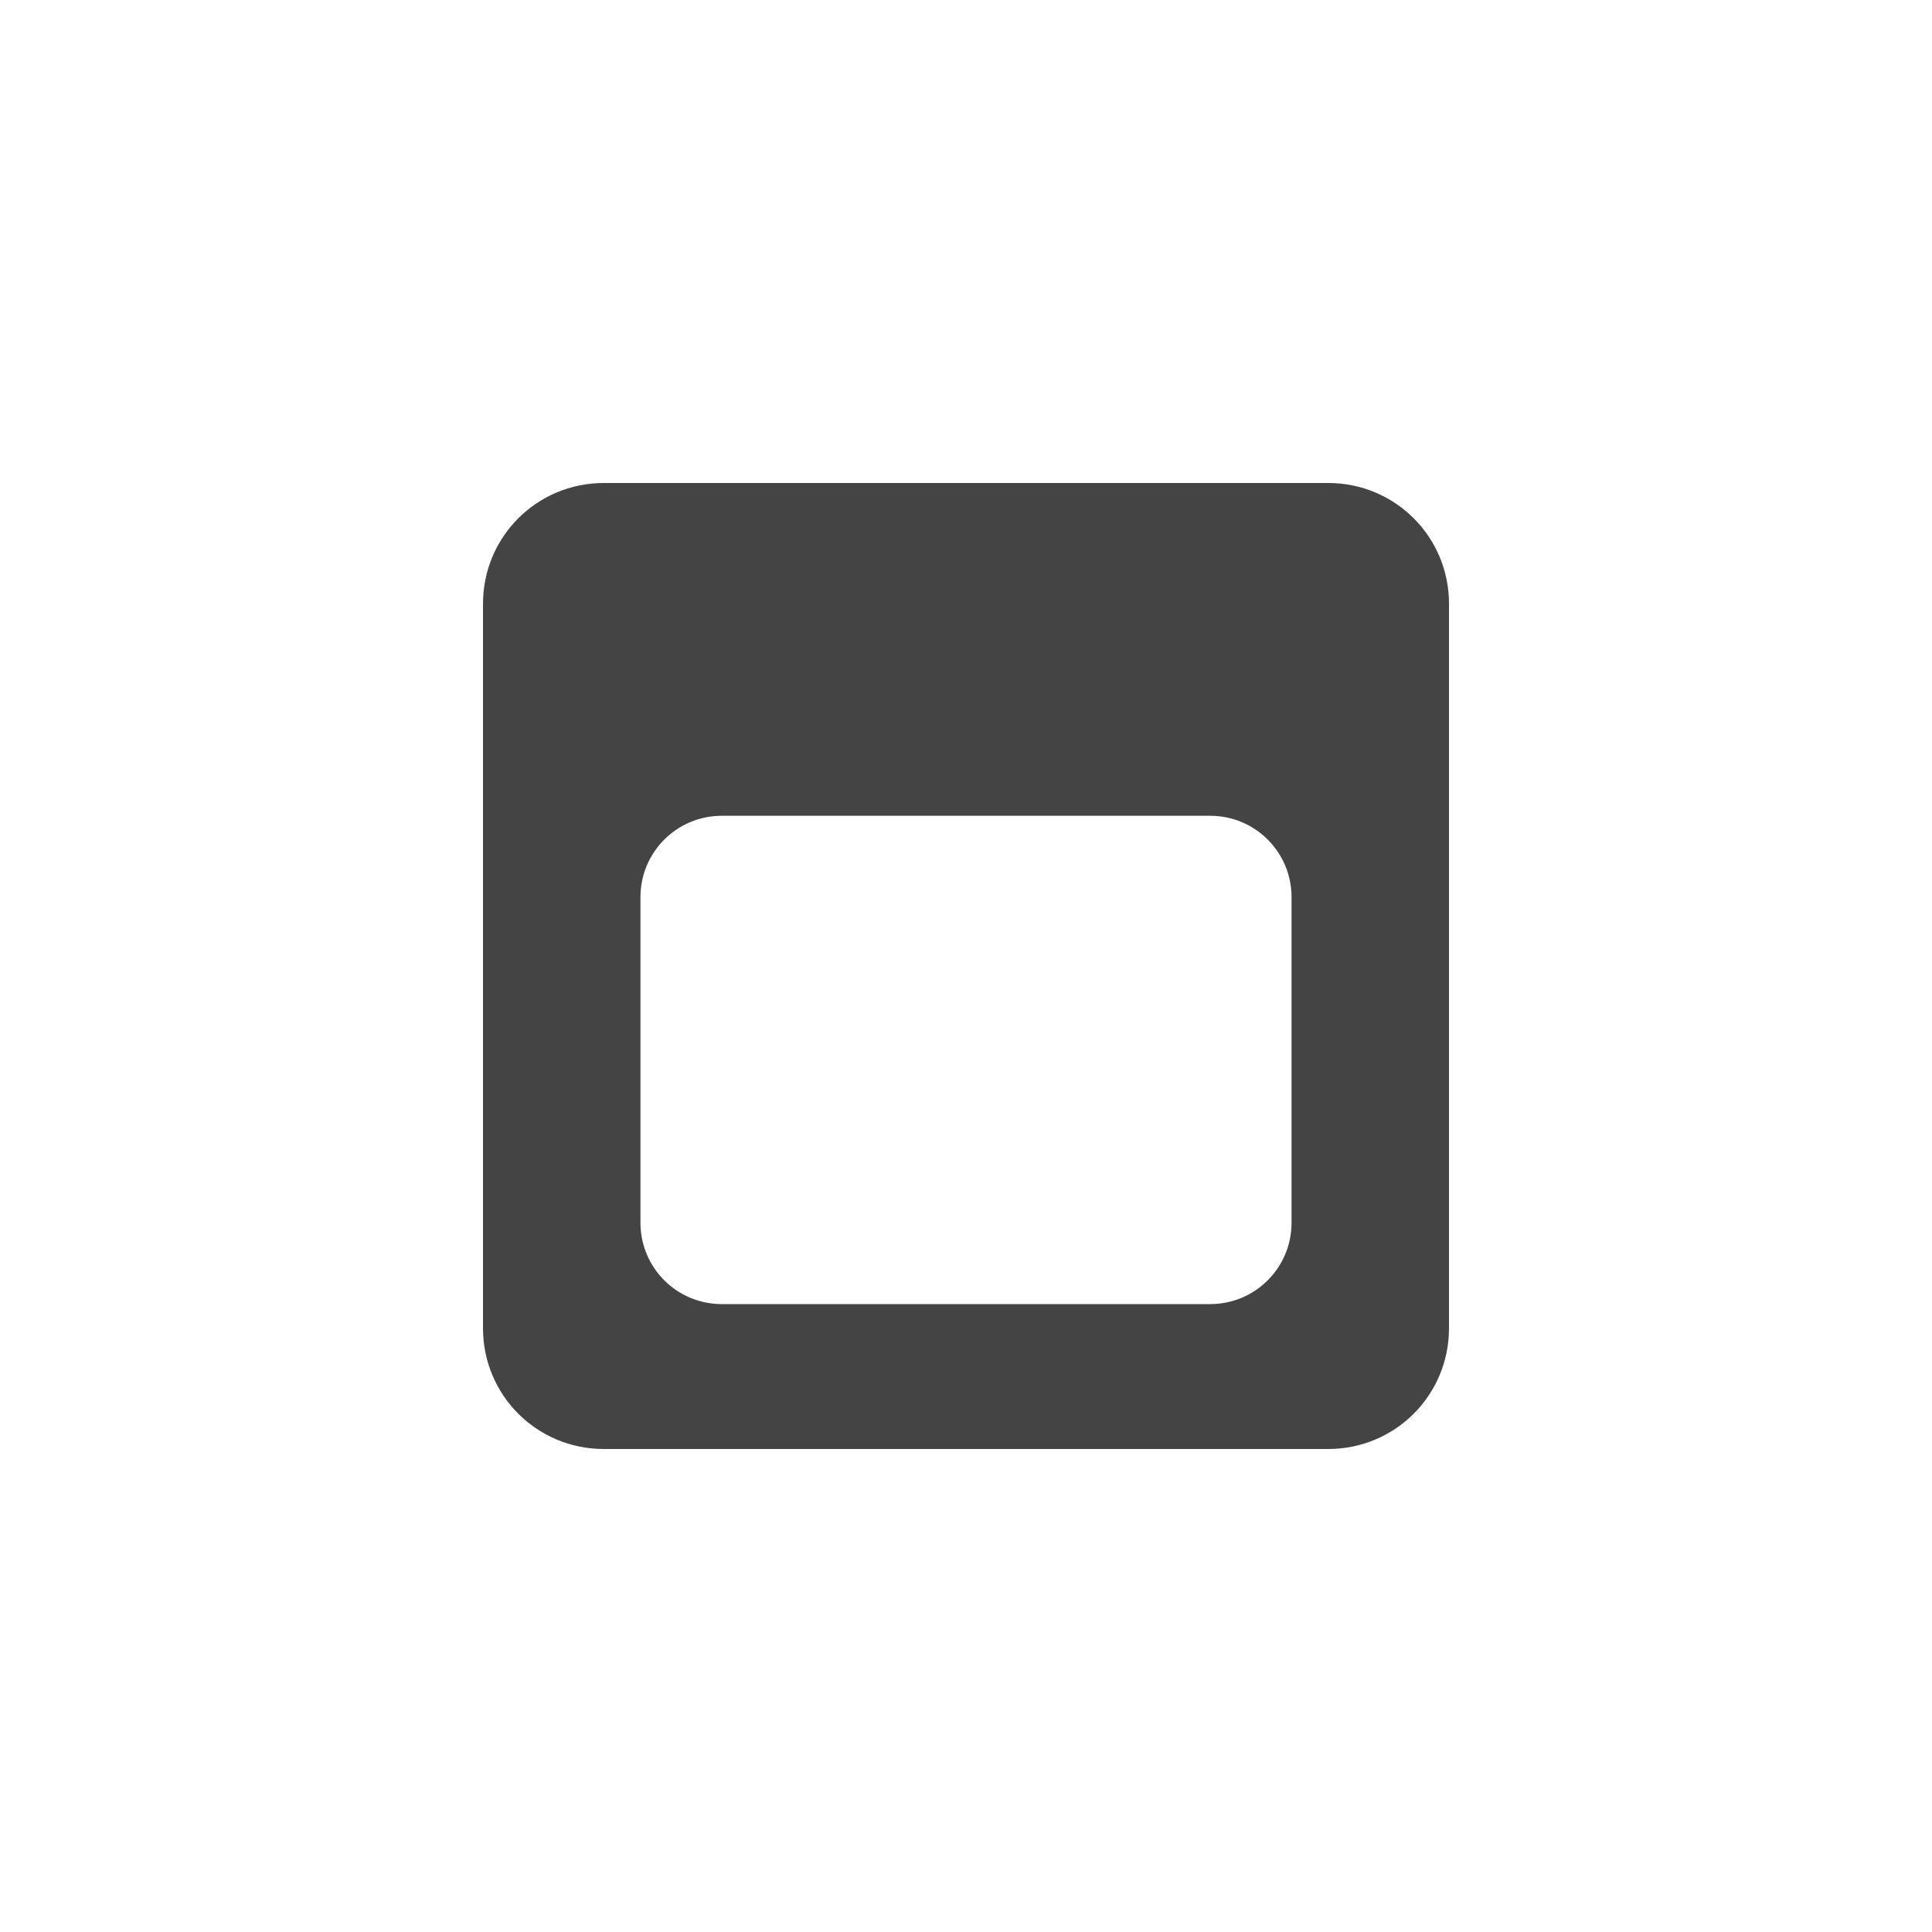
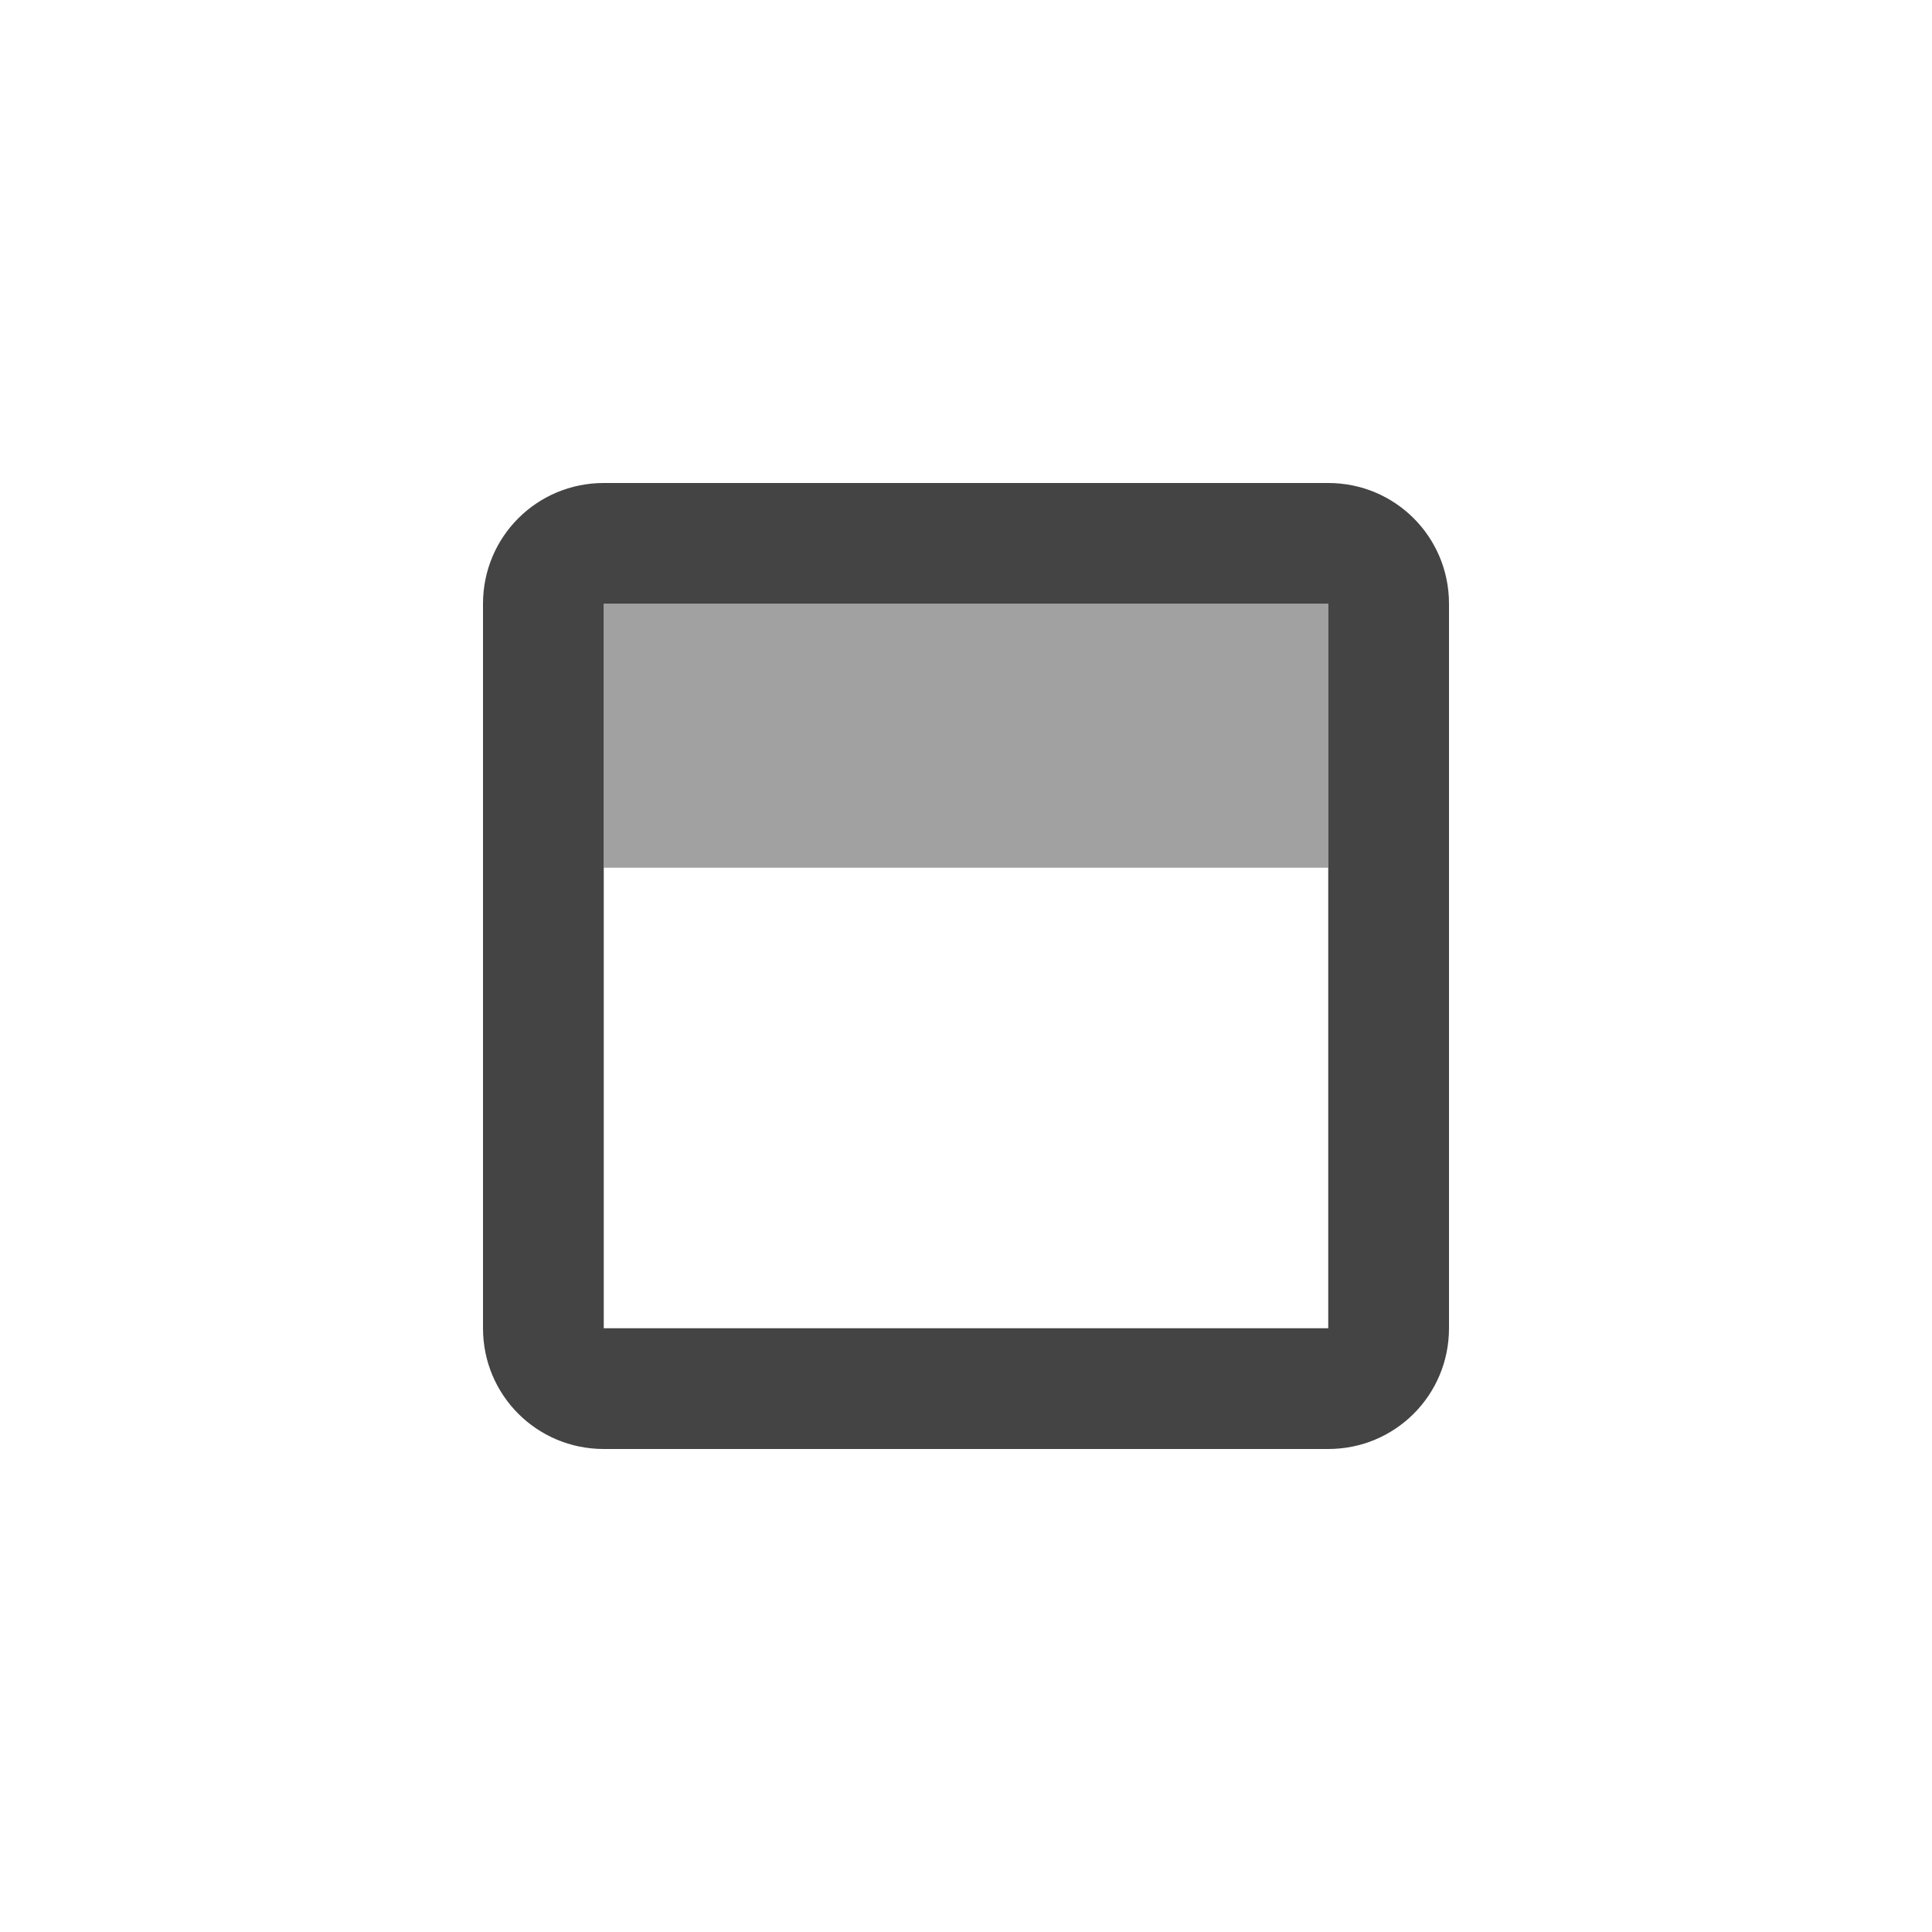
<svg xmlns="http://www.w3.org/2000/svg" style="clip-rule:evenodd;fill-rule:evenodd;stroke-linejoin:round;stroke-miterlimit:2" version="1.1" viewBox="0 0 16 16">
-   <path d="m5 4c-0.554 0-1 0.446-1 1v6c0 0.554 0.446 1 1 1h6c0.554 0 1-0.446 1-1v-6c0-0.554-0.446-1-1-1h-6zm0.978 2.756h4.044c0.373 0 0.674 0.301 0.674 0.674v2.696c0 0.373-0.301 0.674-0.674 0.674h-4.044c-0.373 0-0.674-0.301-0.674-0.674v-2.696c0-0.373 0.301-0.674 0.674-0.674z" style="fill-rule:nonzero;fill:rgb(68,68,68)" />
+   <path d="m5 4c-0.554 0-1 0.446-1 1v6c0 0.554 0.446 1 1 1h6c0.554 0 1-0.446 1-1v-6c0-0.554-0.446-1-1-1h-6zm0 1v6h6v-6h-6z" style="fill:rgb(68,68,68)" />
+   <rect x="5" y="5" width="6" height="2.186" style="fill-opacity:.5;fill:rgb(68,68,68)" />
</svg>
